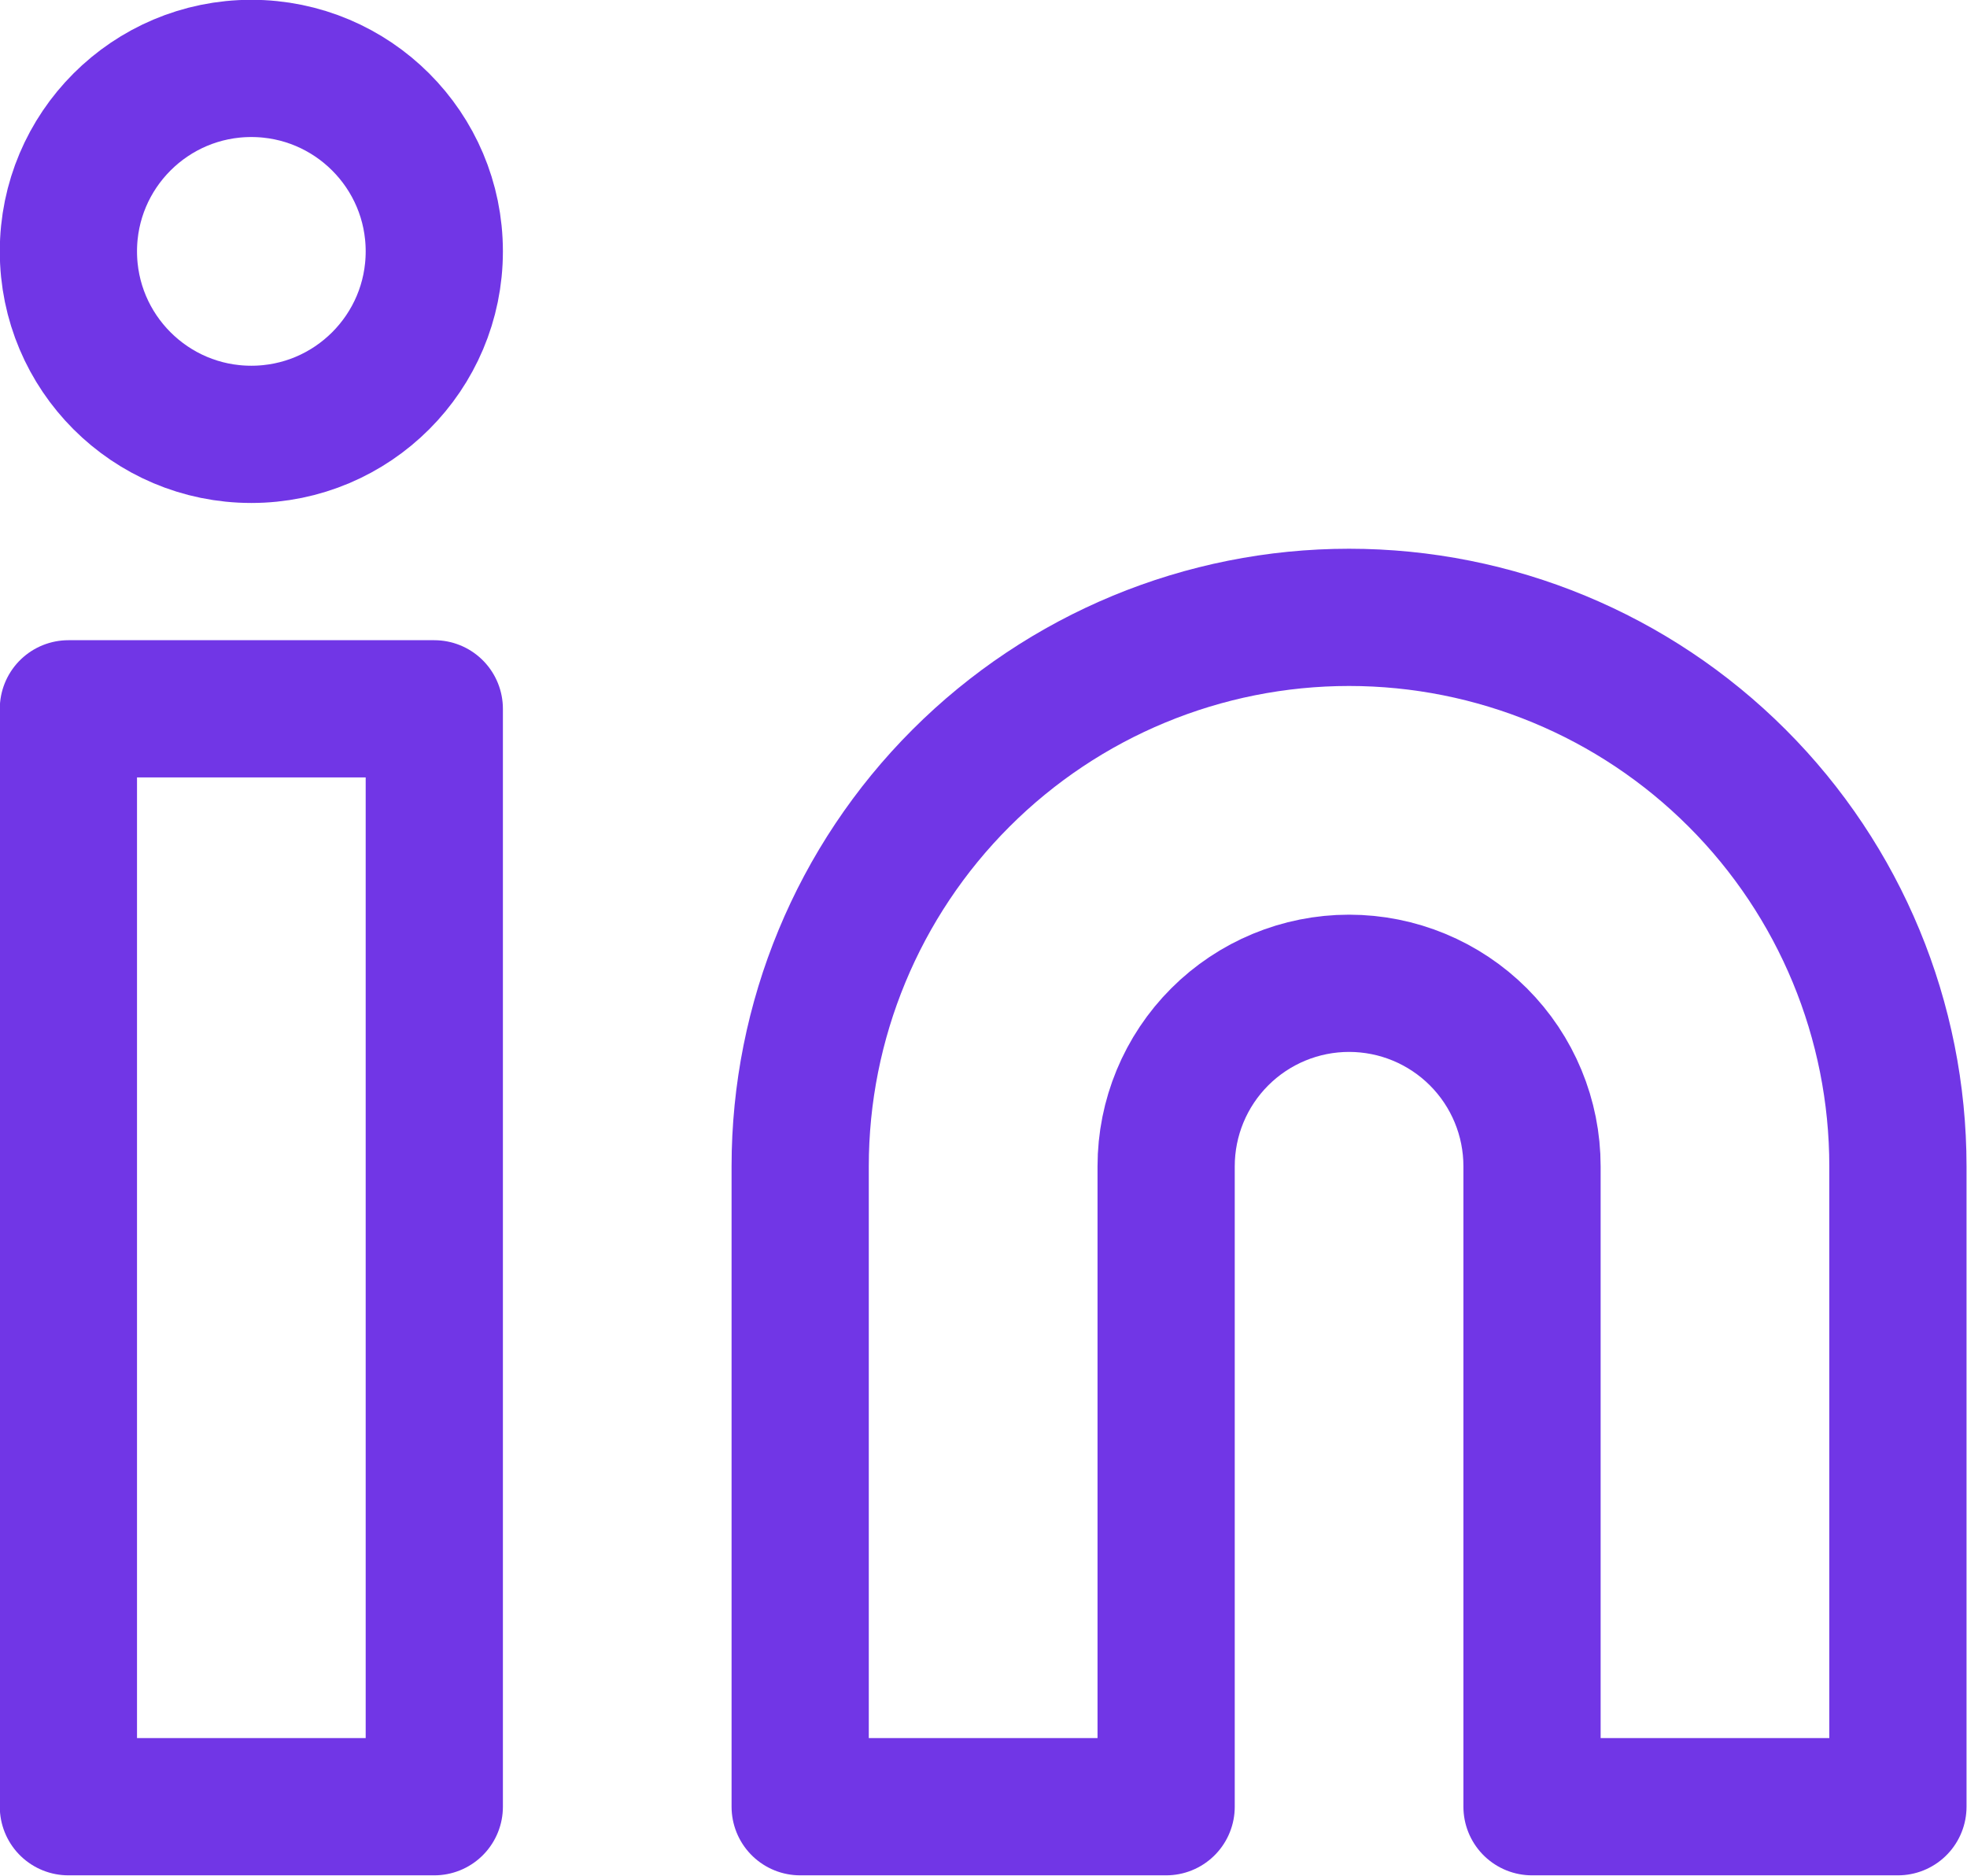
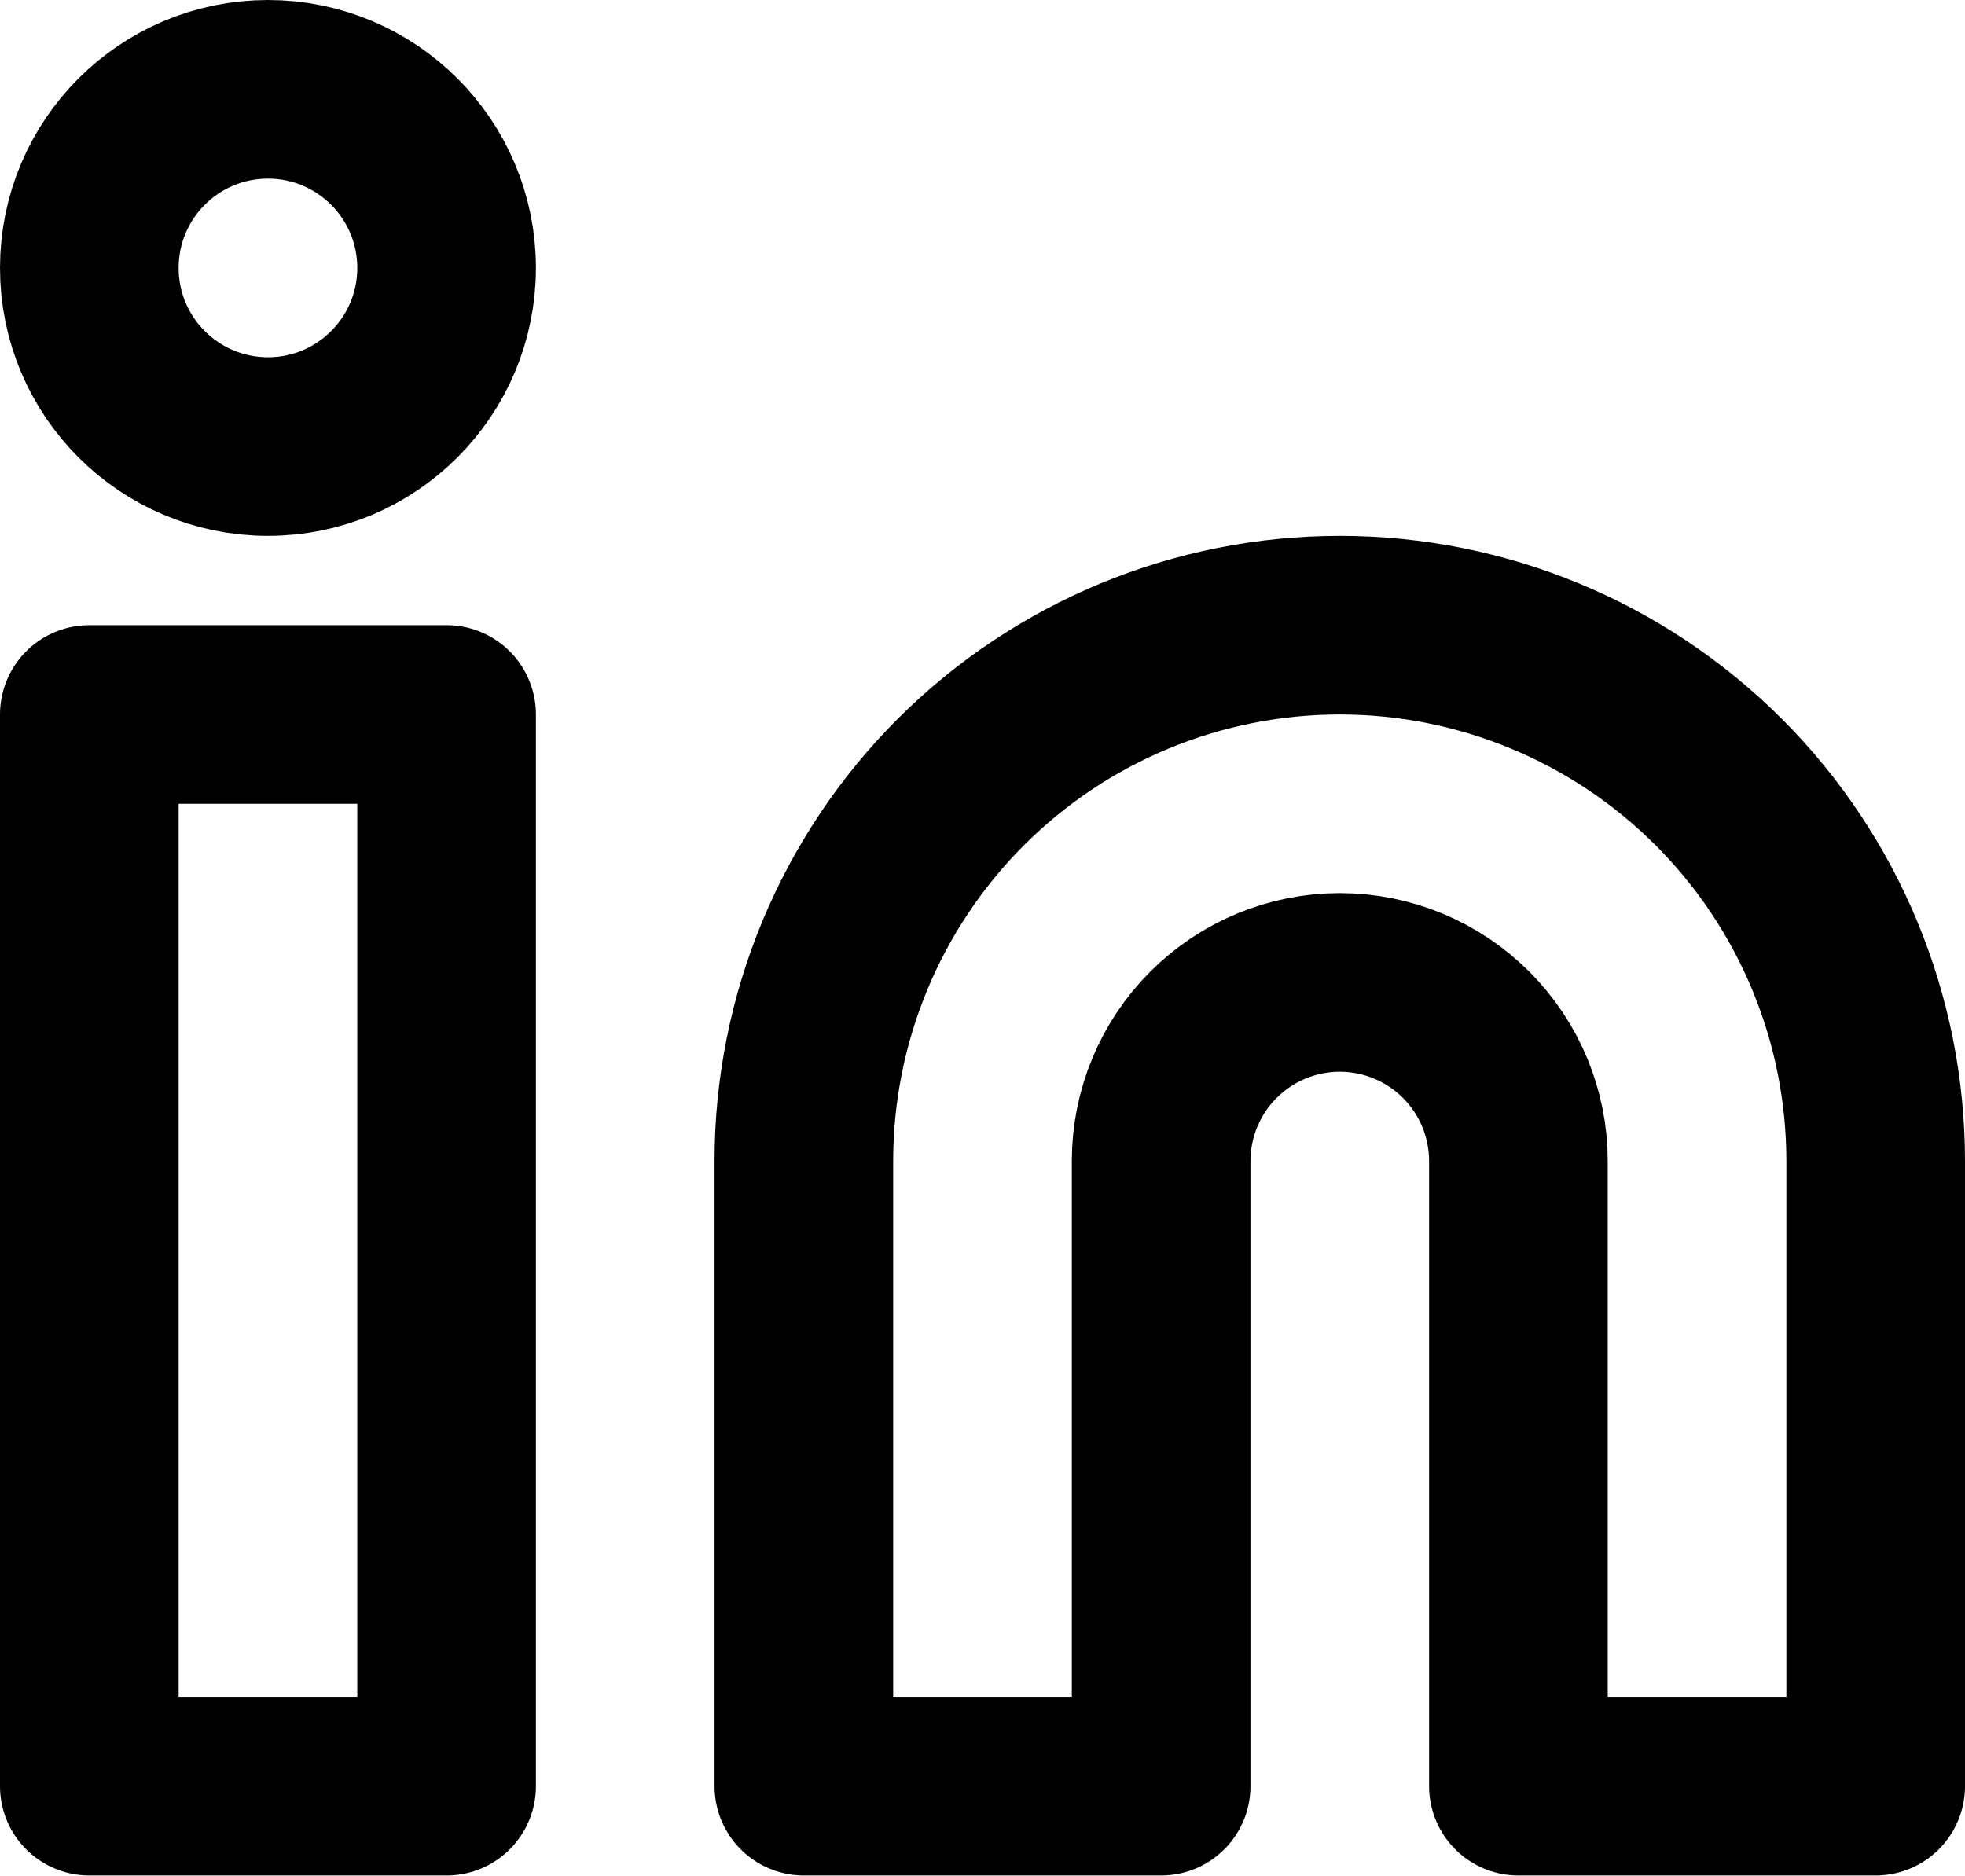
- <svg xmlns="http://www.w3.org/2000/svg" fill="none" viewBox="1.67 1.67 28.67 27.33">
-   <path d="M21.333 10.667C23.455 10.667 25.49 11.51 26.99 13.01C28.491 14.51 29.333 16.545 29.333 18.667V28H24V18.667C24 17.959 23.719 17.281 23.219 16.781C22.719 16.281 22.041 16 21.333 16C20.626 16 19.948 16.281 19.448 16.781C18.948 17.281 18.667 17.959 18.667 18.667V28H13.333V18.667C13.333 16.545 14.176 14.51 15.677 13.01C17.177 11.51 19.212 10.667 21.333 10.667V10.667Z" stroke="#7136E6" stroke-width="2" stroke-linecap="round" stroke-linejoin="round" />
-   <path d="M8 12H2.667V28H8V12Z" stroke="#7136E6" stroke-width="2" stroke-linecap="round" stroke-linejoin="round" />
-   <path d="M5.333 8C6.806 8 8 6.806 8 5.333C8 3.861 6.806 2.667 5.333 2.667C3.861 2.667 2.667 3.861 2.667 5.333C2.667 6.806 3.861 8 5.333 8Z" stroke="#7136E6" stroke-width="2" stroke-linecap="round" stroke-linejoin="round" />
+ <svg xmlns="http://www.w3.org/2000/svg" fill="none" viewBox="1 1 22 21">
+   <path d="M16 8C17.591 8 19.117 8.632 20.243 9.757C21.368 10.883 22 12.409 22 14V21H18V14C18 13.47 17.789 12.961 17.414 12.586C17.039 12.211 16.53 12 16 12C15.47 12 14.961 12.211 14.586 12.586C14.211 12.961 14 13.47 14 14V21H10V14C10 12.409 10.632 10.883 11.757 9.757C12.883 8.632 14.409 8 16 8V8Z" stroke="currentColor" stroke-width="2" stroke-linecap="round" stroke-linejoin="round" />
+   <path d="M6 9H2V21H6V9Z" stroke="currentColor" stroke-width="2" stroke-linecap="round" stroke-linejoin="round" />
+   <path d="M4 6C5.105 6 6 5.105 6 4C6 2.895 5.105 2 4 2C2.895 2 2 2.895 2 4C2 5.105 2.895 6 4 6Z" stroke="currentColor" stroke-width="2" stroke-linecap="round" stroke-linejoin="round" />
</svg>
